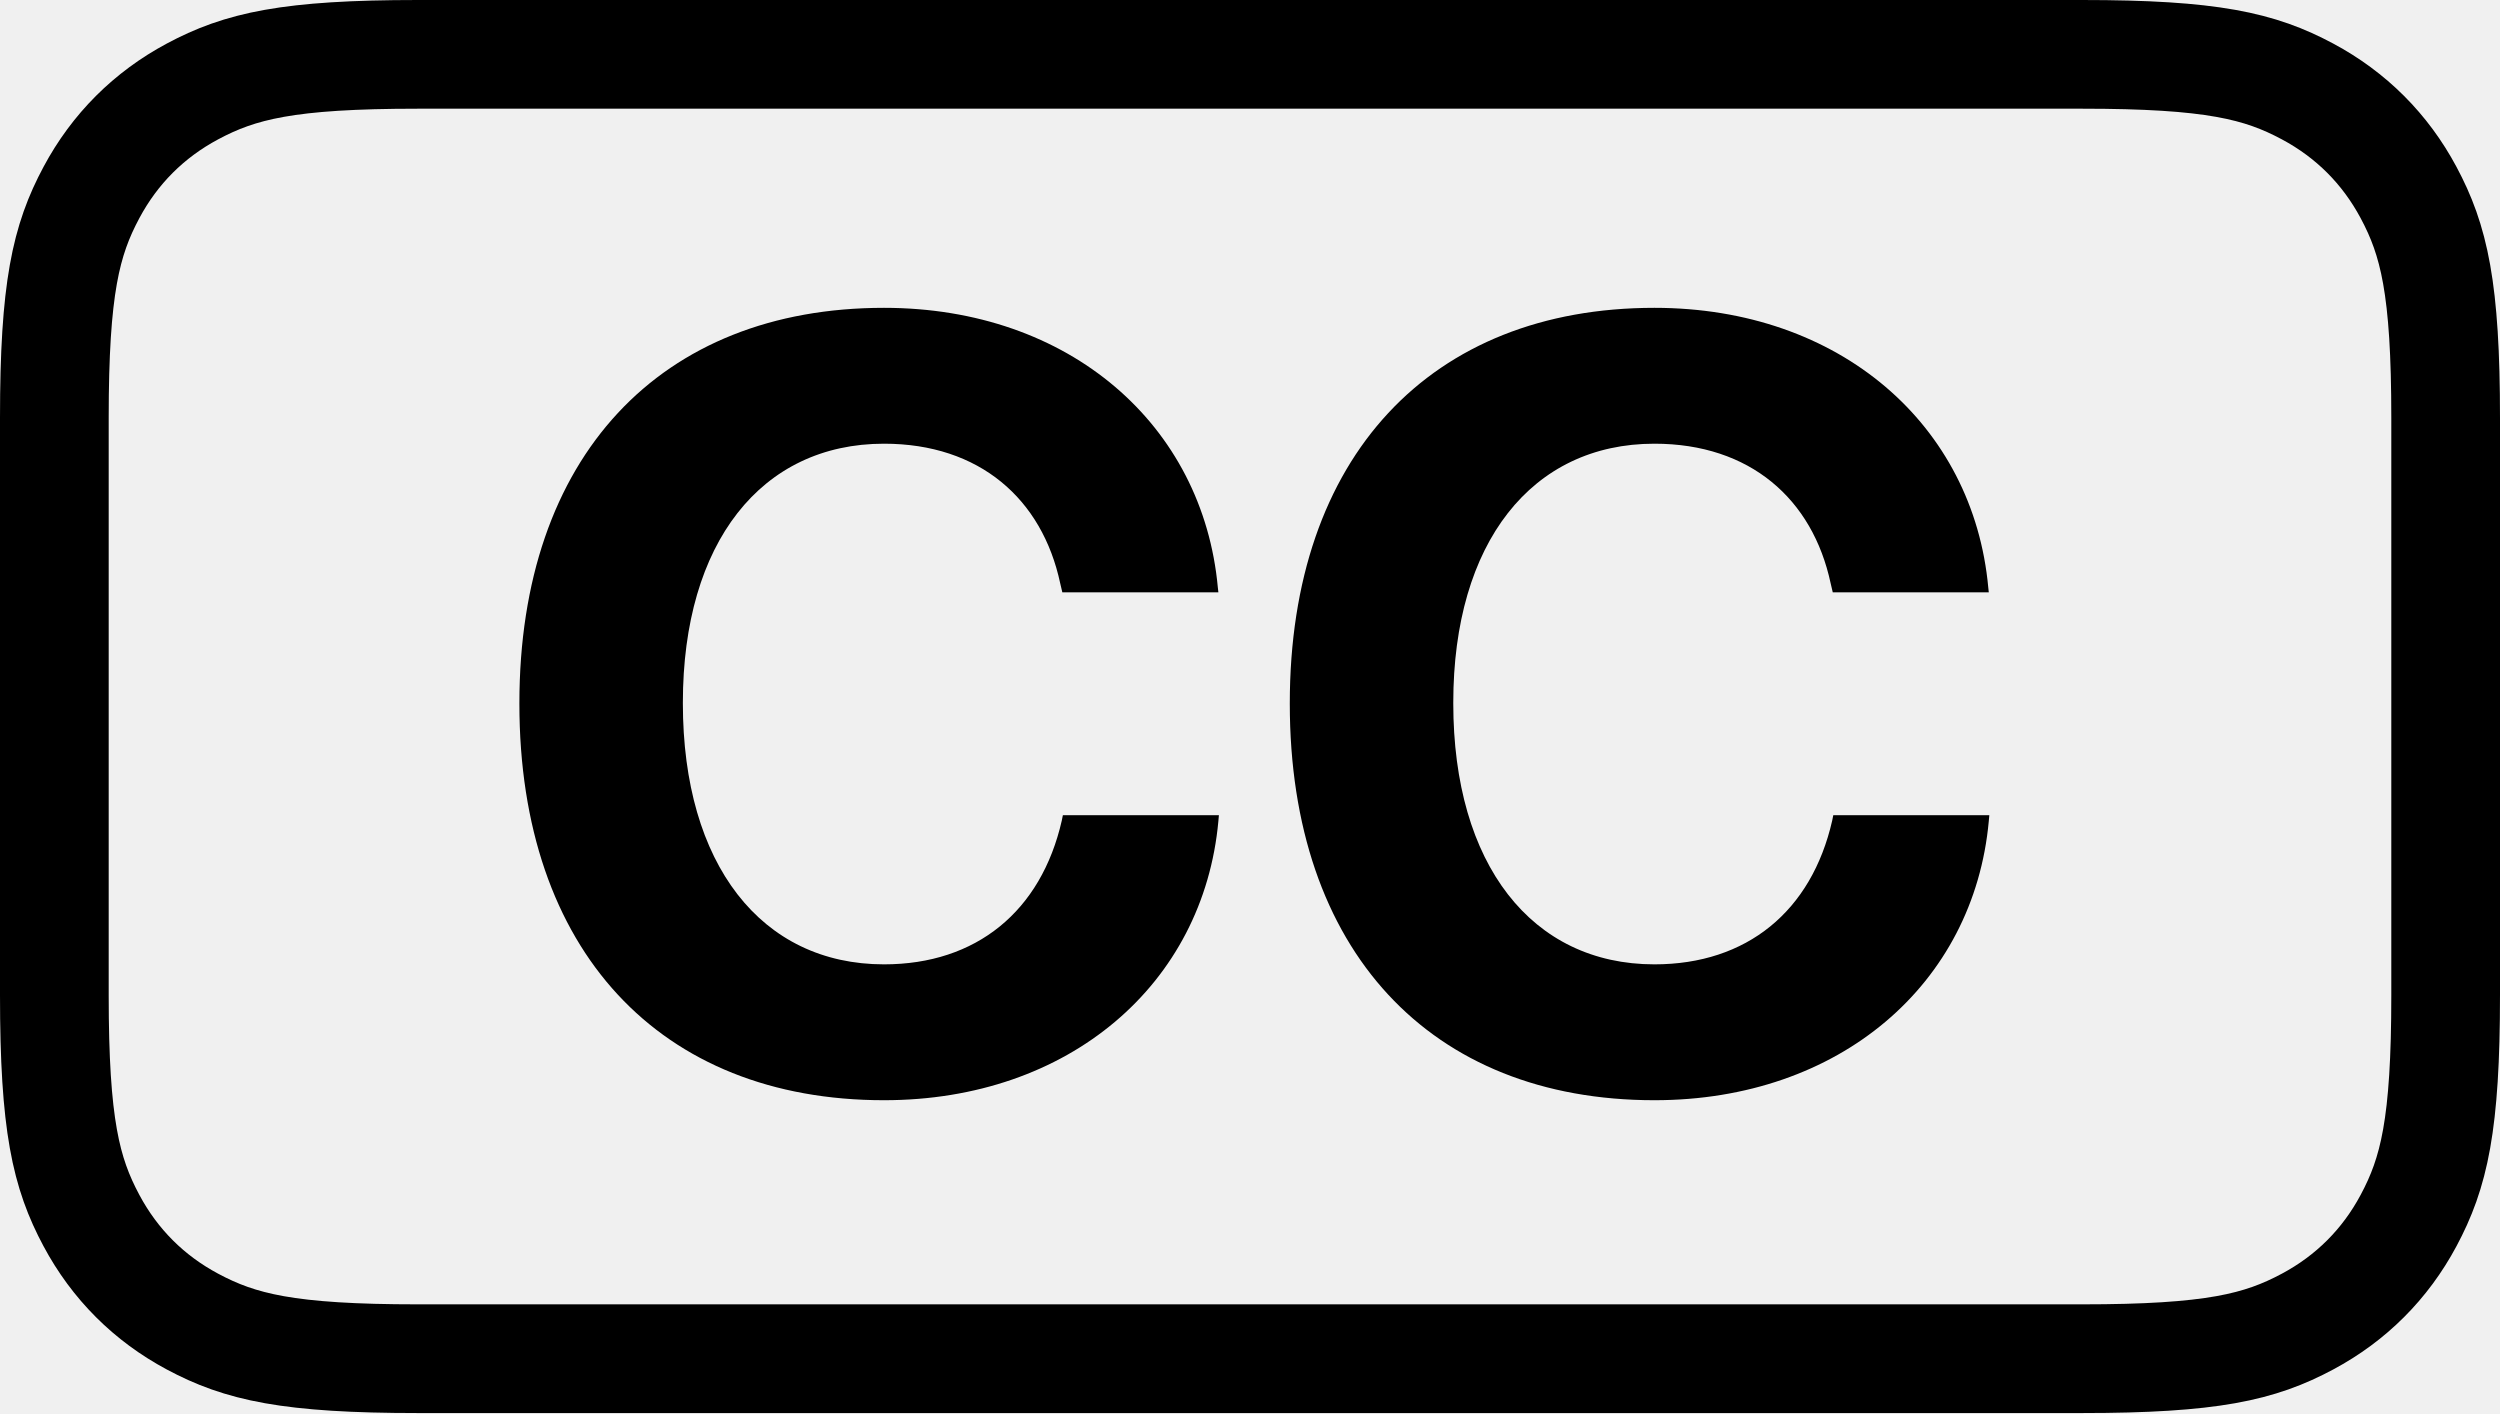
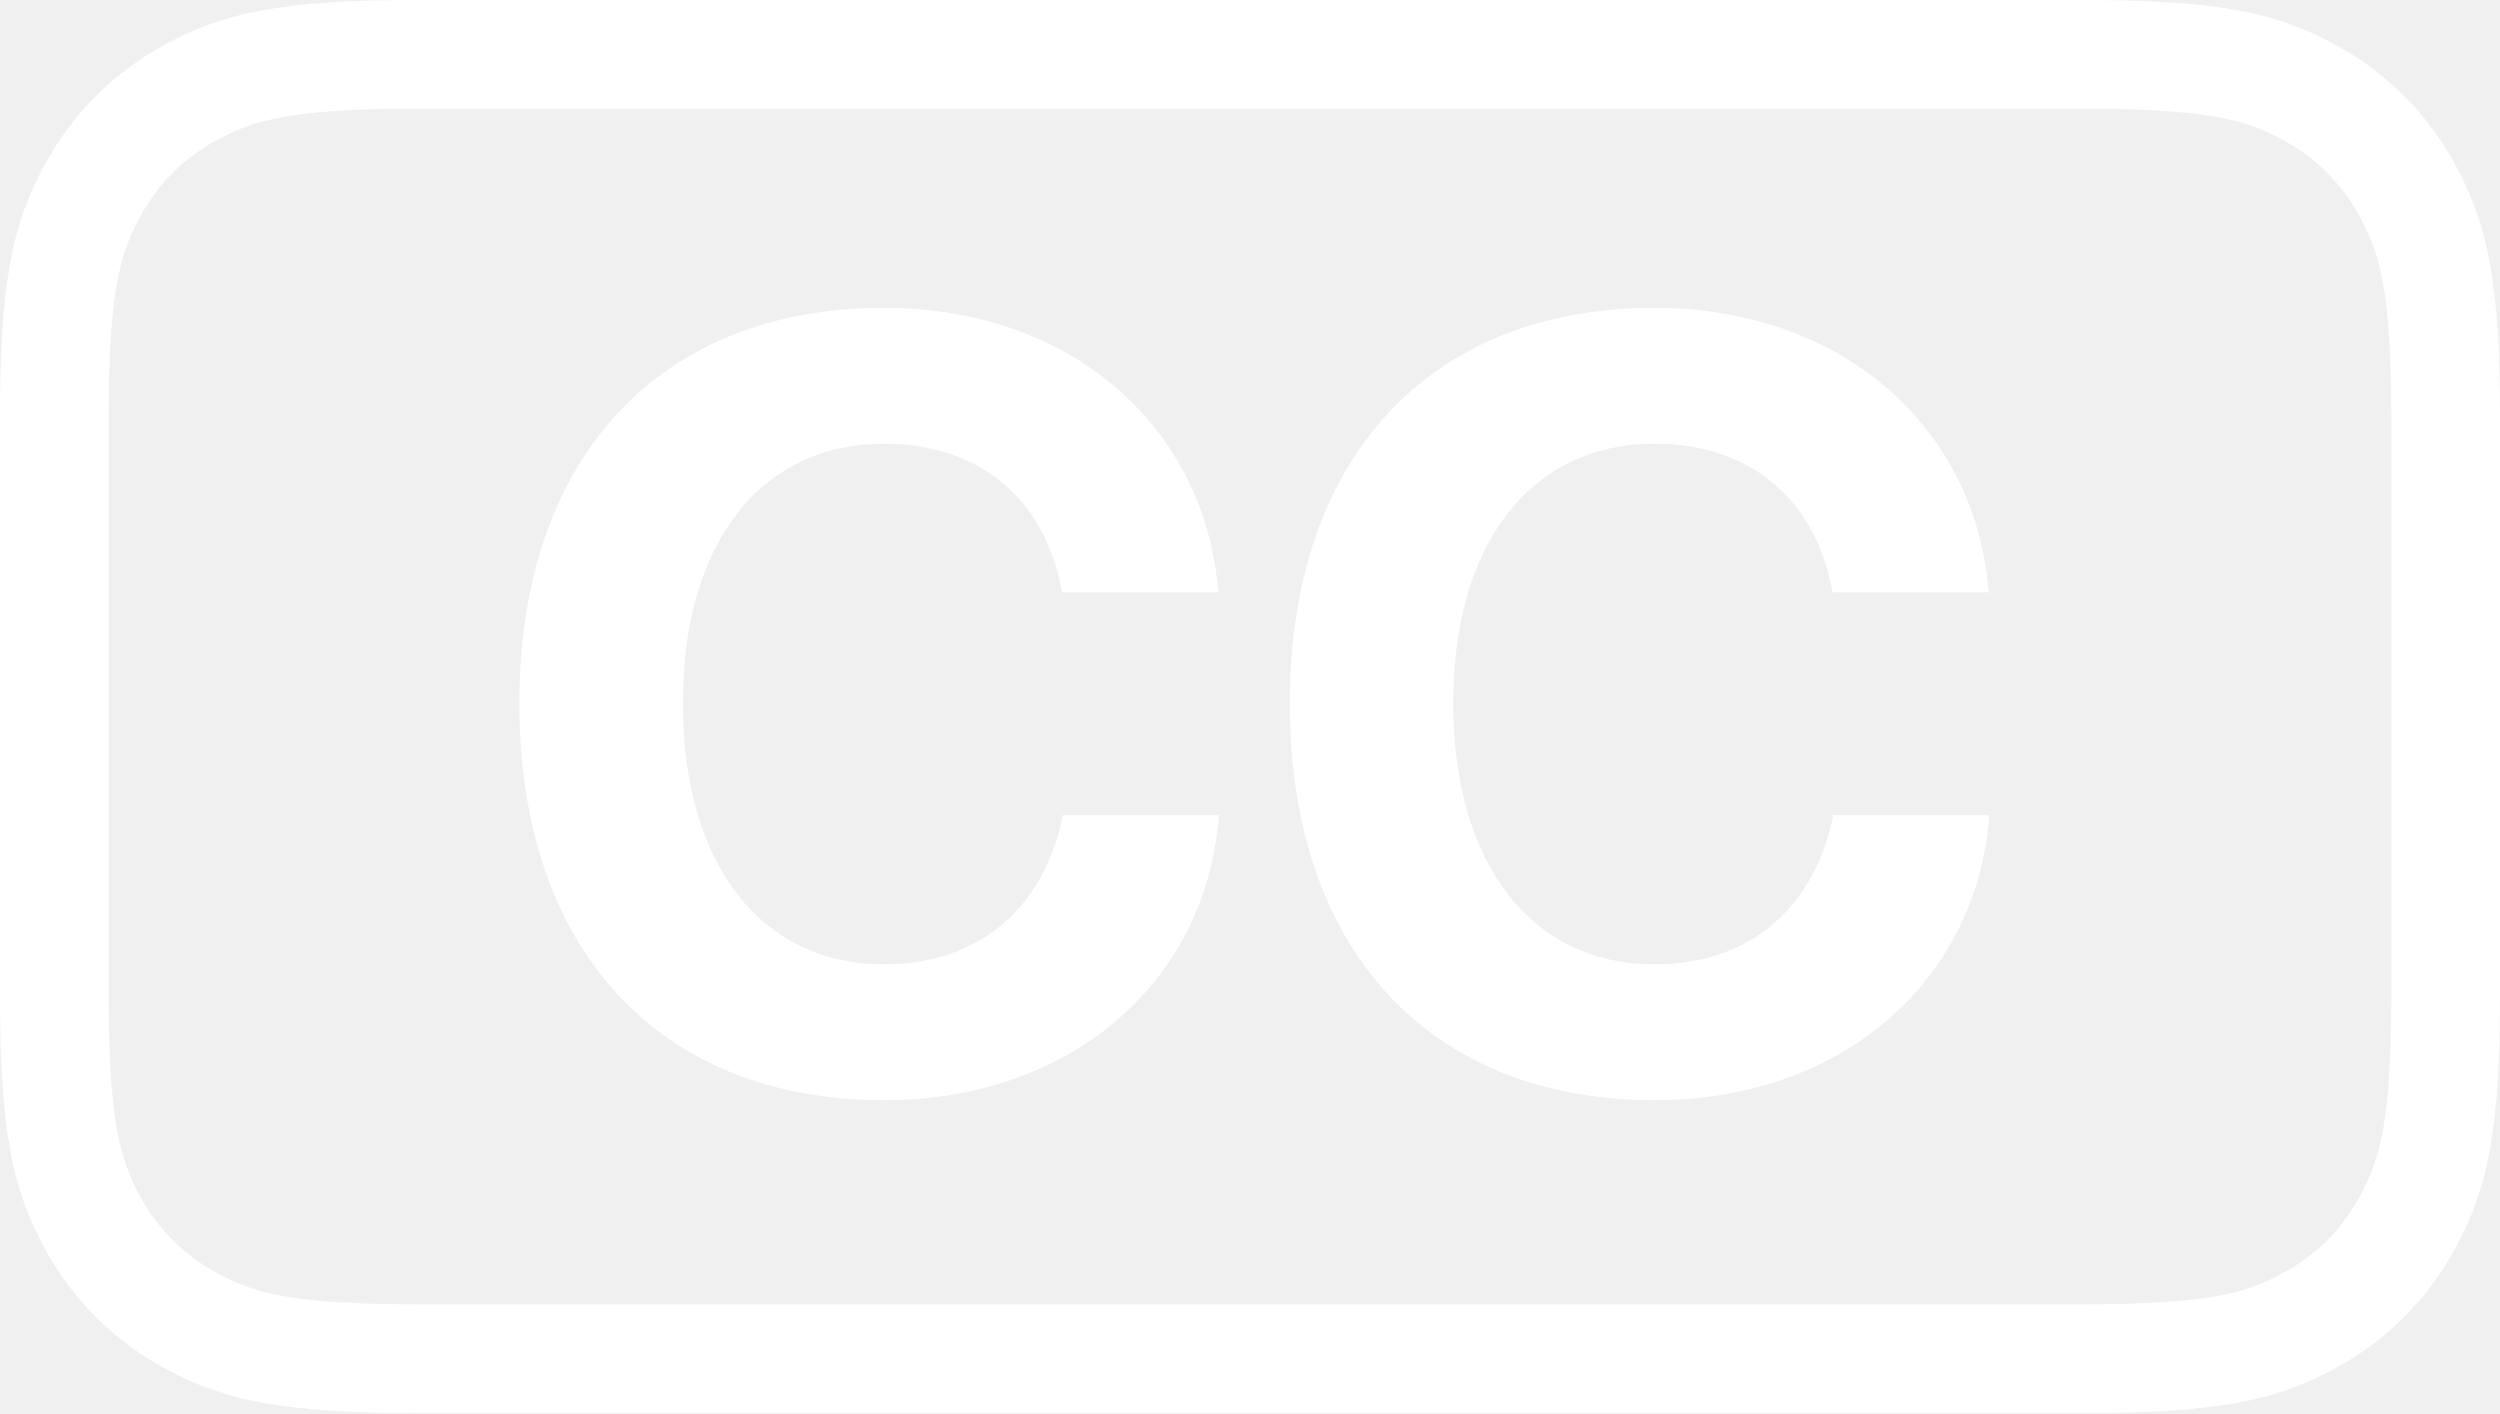
<svg xmlns="http://www.w3.org/2000/svg" width="92px" height="52px" viewBox="0 0 92 52" version="1.1">
  <g id="assets/cc" stroke="none" stroke-width="1" fill="none" fill-rule="evenodd">
    <g id="convert-copy-to-outlines" transform="translate(0, -0)">
-       <path d="M15.383,2 L76.617,2 C81.399,2 83.162,2.427 84.918,3.366 C86.52,4.223 87.777,5.48 88.634,7.082 C89.573,8.838 90,10.601 90,15.383 L90,15.383 L90,36.617 C90,41.399 89.573,43.162 88.634,44.918 C87.777,46.52 86.52,47.777 84.918,48.634 C83.162,49.573 81.399,50 76.617,50 L76.617,50 L15.383,50 C10.601,50 8.838,49.573 7.082,48.634 C5.48,47.777 4.223,46.52 3.366,44.918 C2.427,43.162 2,41.399 2,36.617 L2,36.617 L2,15.383 C2,10.601 2.427,8.838 3.366,7.082 C4.223,5.48 5.48,4.223 7.082,3.366 C8.838,2.427 10.601,2 15.383,2 L15.383,2 Z" id="Rectangle" stroke="#000000" stroke-width="4" />
-       <g id="CC" transform="translate(19.11344, 11.32812)" fill="#000000" fill-rule="nonzero">
+       <path d="M15.383,2 L76.617,2 C81.399,2 83.162,2.427 84.918,3.366 C86.52,4.223 87.777,5.48 88.634,7.082 C89.573,8.838 90,10.601 90,15.383 L90,15.383 L90,36.617 C90,41.399 89.573,43.162 88.634,44.918 C87.777,46.52 86.52,47.777 84.918,48.634 C83.162,49.573 81.399,50 76.617,50 L76.617,50 L15.383,50 C10.601,50 8.838,49.573 7.082,48.634 C5.48,47.777 4.223,46.52 3.366,44.918 C2.427,43.162 2,41.399 2,36.617 L2,36.617 L2,15.383 C2,10.601 2.427,8.838 3.366,7.082 C4.223,5.48 5.48,4.223 7.082,3.366 C8.838,2.427 10.601,2 15.383,2 L15.383,2 Z" id="Rectangle" stroke="#FFFFFF" stroke-width="4" />
+       <g id="CC" transform="translate(19.11344, 11.32812)" fill="#FFFFFF" fill-rule="nonzero">
        <path d="M13.418,29.16 C20.234,29.16 25.176,24.883 25.723,18.887 L25.742,18.672 L20,18.672 L19.961,18.867 C19.199,22.207 16.816,24.16 13.418,24.16 C8.906,24.16 6.016,20.488 6.016,14.551 L6.016,14.531 C6.016,8.633 8.906,5 13.418,5 C16.934,5 19.238,7.031 19.902,10.137 L19.98,10.469 L25.723,10.469 L25.703,10.293 C25.156,4.316 20.254,0 13.418,0 C5.195,0 0,5.469 0,14.551 L0,14.57 C0,23.652 5.176,29.16 13.418,29.16 Z" id="Path" />
        <path d="M41.769,29.16 C48.586,29.16 53.527,24.883 54.074,18.887 L54.094,18.672 L48.351,18.672 L48.312,18.867 C47.551,22.207 45.168,24.16 41.769,24.16 C37.258,24.16 34.367,20.488 34.367,14.551 L34.367,14.531 C34.367,8.633 37.258,5 41.769,5 C45.285,5 47.59,7.031 48.254,10.137 L48.332,10.469 L54.074,10.469 L54.055,10.293 C53.508,4.316 48.605,0 41.769,0 C33.547,0 28.351,5.469 28.351,14.551 L28.351,14.57 C28.351,23.652 33.527,29.16 41.769,29.16 Z" id="Path" />
      </g>
    </g>
  </g>
</svg>
